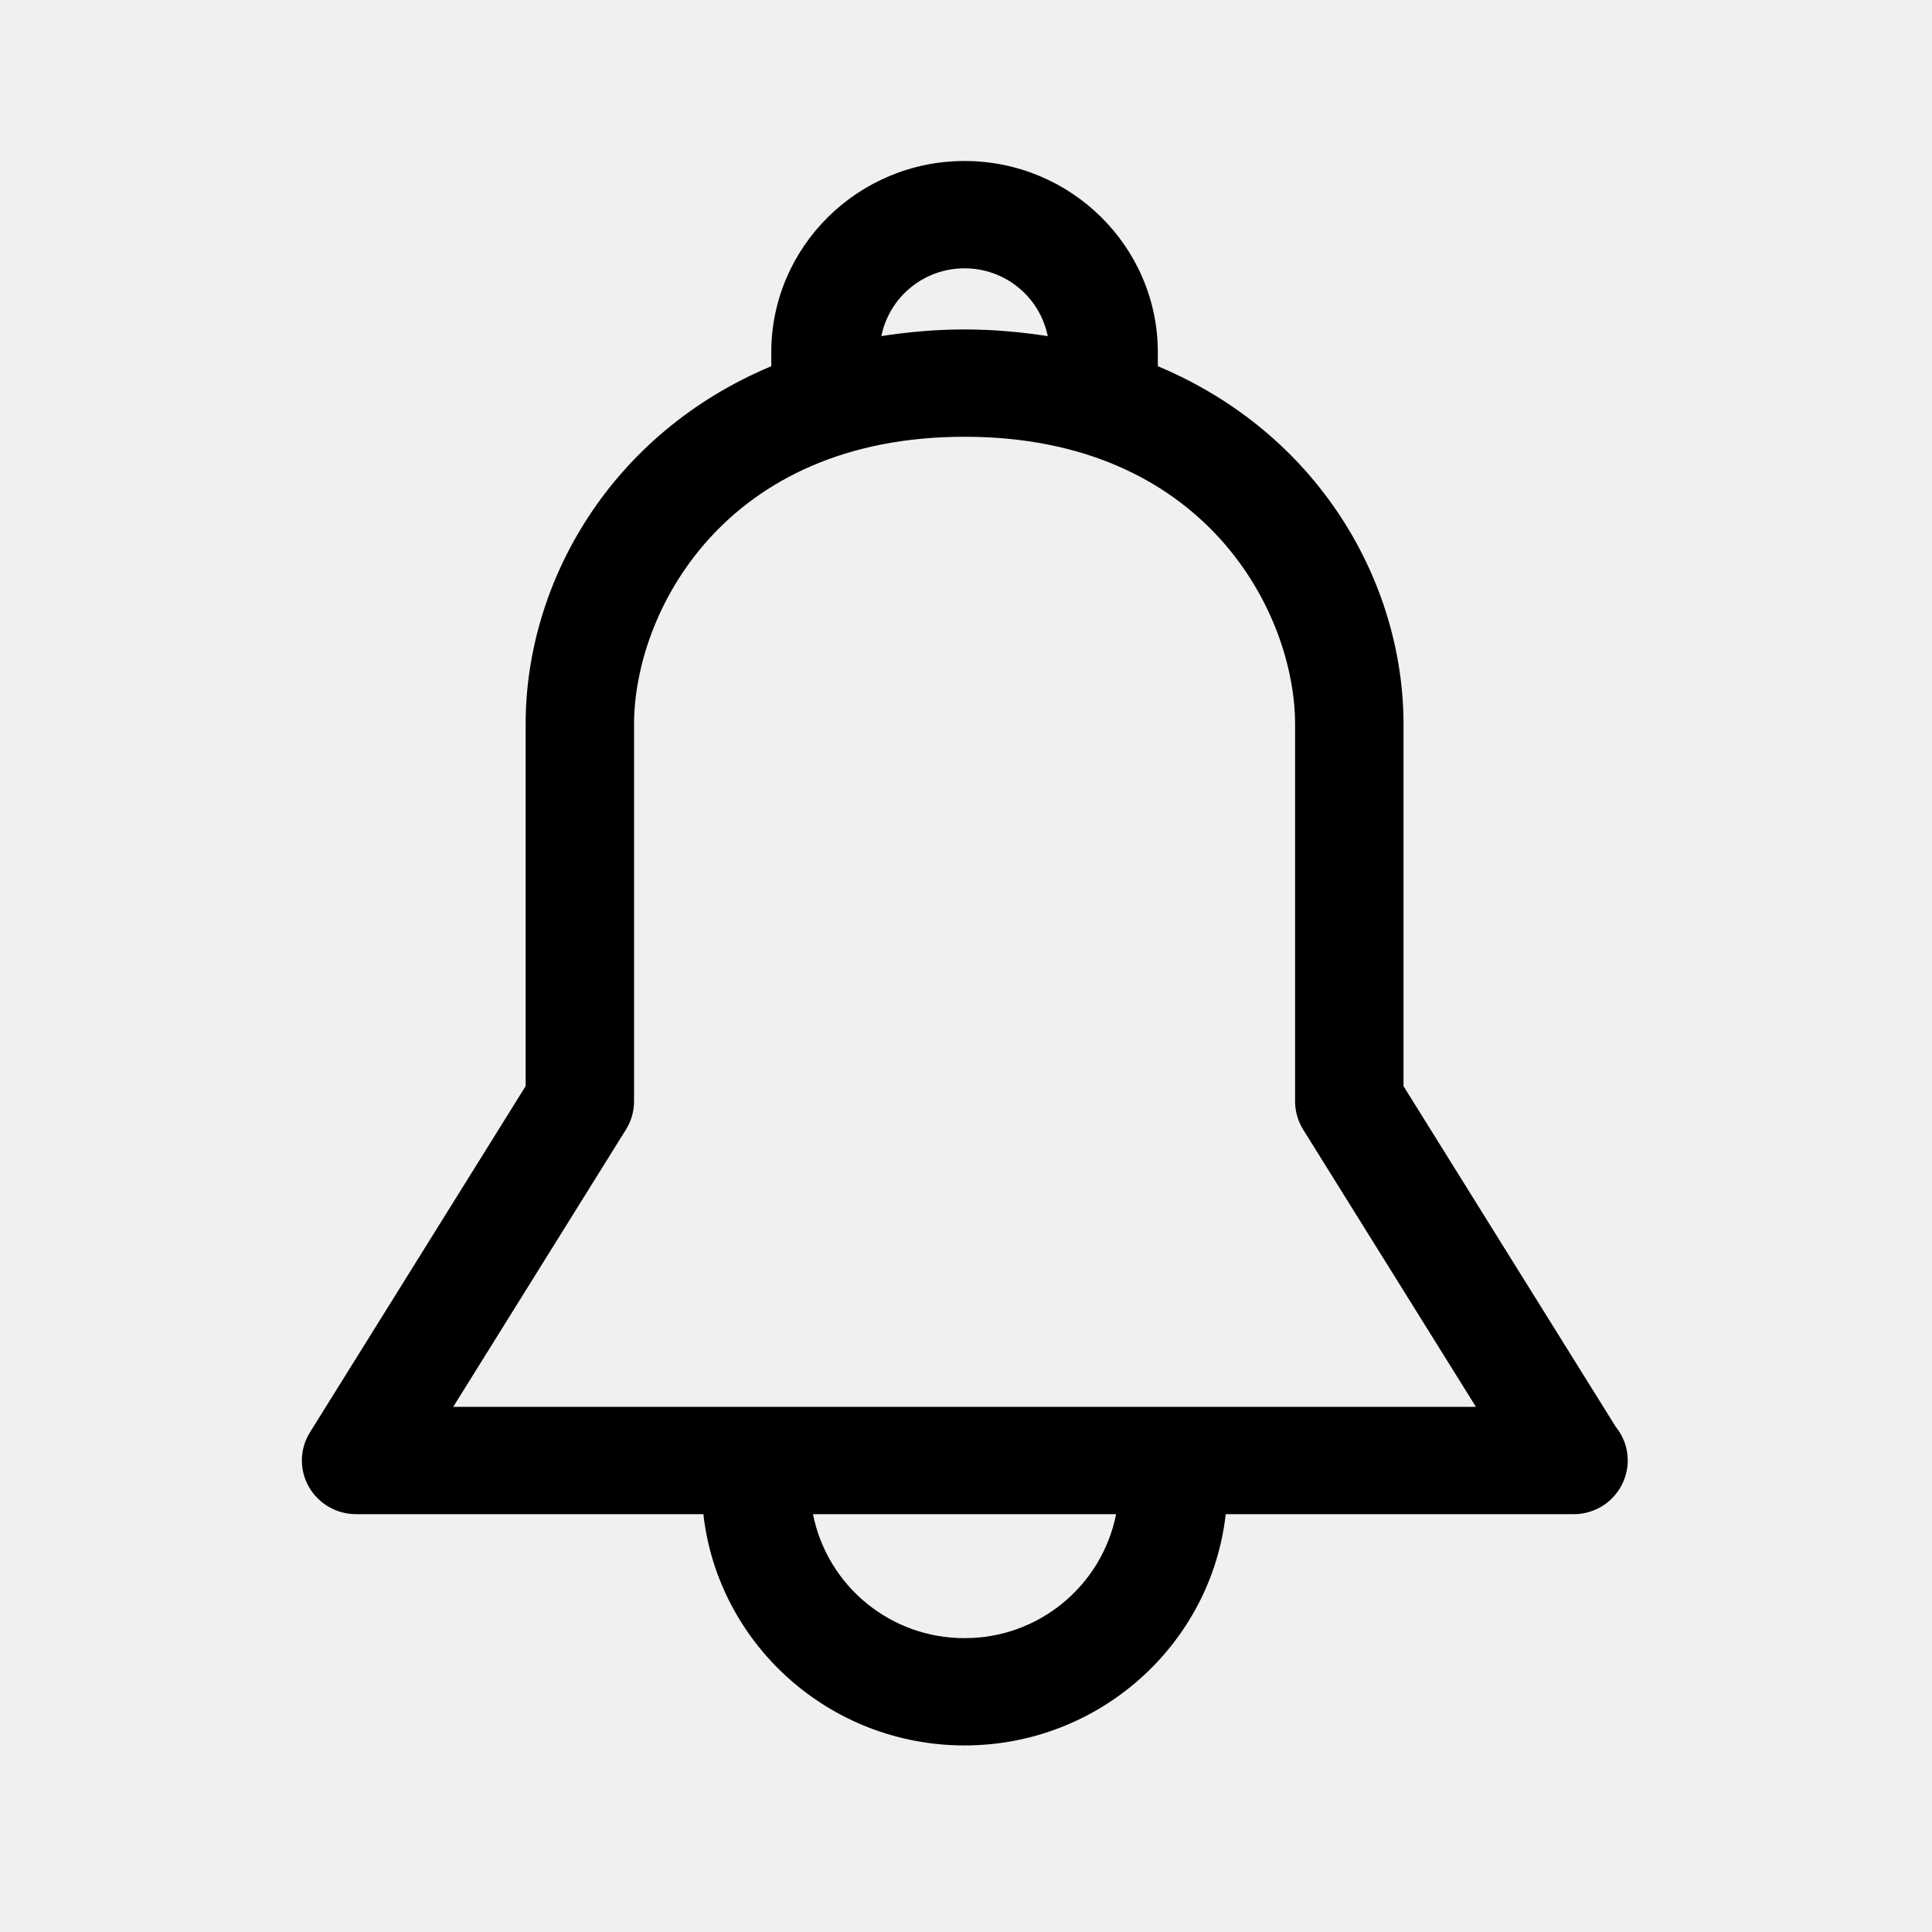
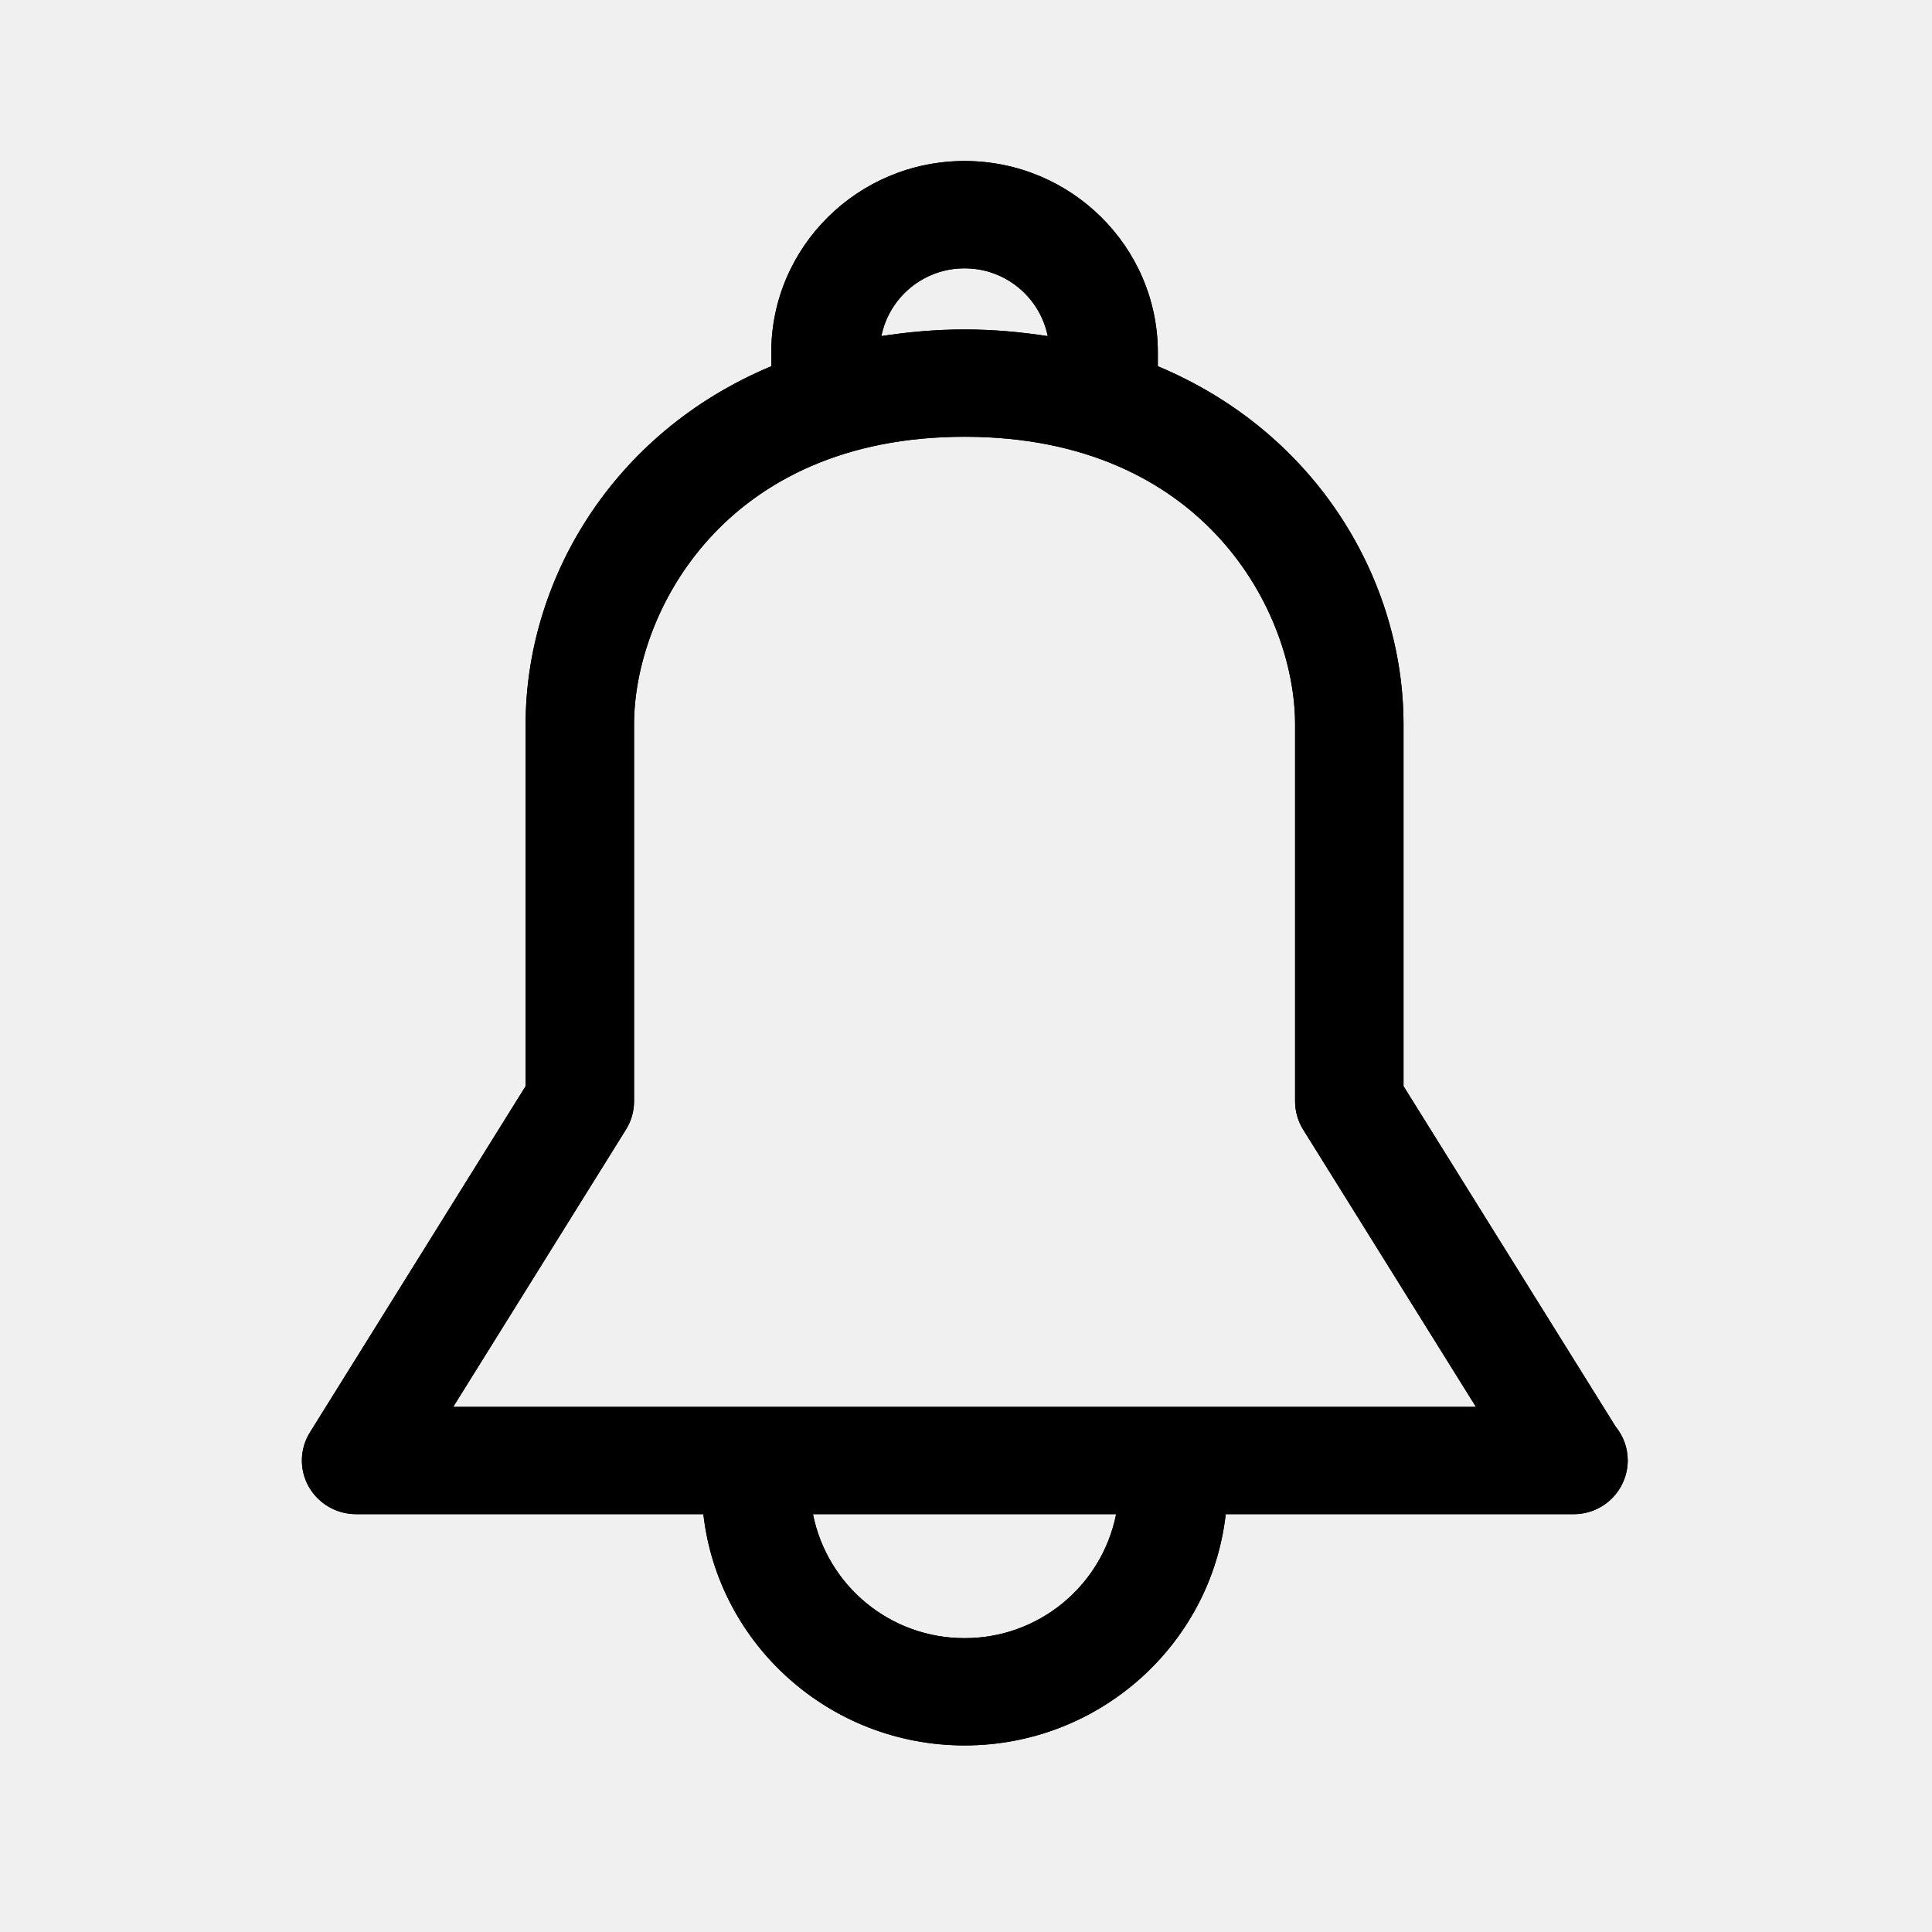
- <svg xmlns="http://www.w3.org/2000/svg" width="48" height="48" viewBox="0 0 48 48">
-   <path fill="#000" fill-rule="evenodd" d="M40.14 35.444c.188.23.301.523.301.842a1.34 1.34 0 0 1-1.36 1.333h-8.628c-.363 3.228-3.133 5.746-6.49 5.746-3.355 0-6.125-2.518-6.488-5.746H8.847a1.35 1.35 0 0 1-1.176-.683 1.32 1.32 0 0 1 .03-1.35l5.358-8.601v-8.99c0-3.534 2.113-7.228 6.103-8.896v-.345c0-2.62 2.154-4.754 4.802-4.754 2.648 0 4.802 2.133 4.802 4.754v.345c3.99 1.668 6.104 5.362 6.104 8.896v8.99l5.27 8.459zm-28.88-.491h25.409l-4.293-6.89c-.13-.21-.2-.453-.2-.7v-9.368c0-2.762-2.23-7.144-8.212-7.144-5.982 0-8.211 4.382-8.211 7.144v9.368c0 .247-.07.49-.201.7l-4.292 6.89zm12.704 5.746a3.833 3.833 0 0 0 3.766-3.08h-7.532a3.832 3.832 0 0 0 3.766 3.08zm0-34.032a2.105 2.105 0 0 0-2.067 1.683c.657-.1 1.34-.165 2.067-.165.726 0 1.41.065 2.067.166a2.105 2.105 0 0 0-2.067-1.684z" />
+ <svg xmlns="http://www.w3.org/2000/svg" xmlns:xlink="http://www.w3.org/1999/xlink" height="48" viewBox="0 0 48 48" width="48">
+   <defs>
+     <path id="a" d="m33.14 31.444c.188.23.301.523.301.842a1.34 1.34 0 0 1 -1.36 1.333h-8.628c-.363 3.228-3.133 5.746-6.49 5.746-3.355 0-6.125-2.518-6.488-5.746h-8.628a1.35 1.35 0 0 1 -1.176-.683 1.32 1.32 0 0 1 .03-1.35l5.358-8.601v-8.99c0-3.534 2.113-7.228 6.103-8.896v-.345c0-2.62 2.154-4.754 4.802-4.754s4.802 2.133 4.802 4.754v.345c3.99 1.668 6.104 5.362 6.104 8.896v8.99zm-28.88-.491h25.409l-4.293-6.89c-.13-.21-.2-.453-.2-.7v-9.368c0-2.762-2.23-7.144-8.212-7.144s-8.211 4.382-8.211 7.144v9.368c0 .247-.07.49-.201.7zm12.704 5.746a3.833 3.833 0 0 0 3.766-3.08h-7.532a3.832 3.832 0 0 0 3.766 3.08zm0-34.032a2.105 2.105 0 0 0 -2.067 1.683c.657-.1 1.34-.165 2.067-.165.726 0 1.41.065 2.067.166a2.105 2.105 0 0 0 -2.067-1.684z" />
+     <mask id="b" fill="#fff">
+       <use fill="#fff" fill-rule="evenodd" xlink:href="#a" />
+     </mask>
+   </defs>
+   <g fill="#000" fill-rule="evenodd" transform="translate(7 4)">
+     <use xlink:href="#a" />
+     <g mask="url(#b)">
+       <path d="m-7-4h48v48h-48z" />
+     </g>
+   </g>
</svg>
